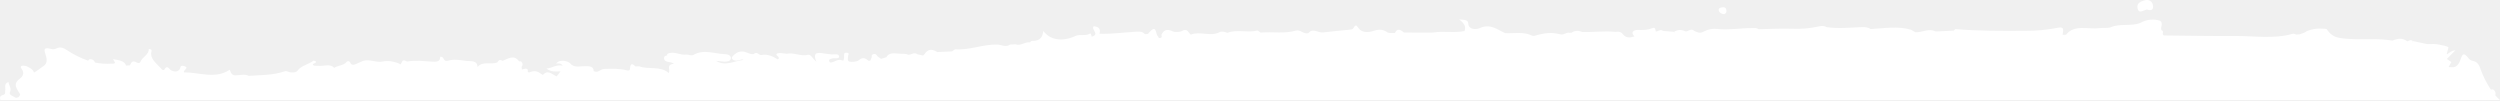
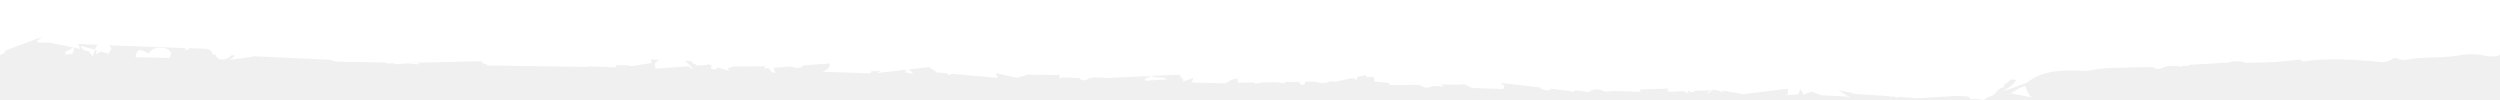
- <svg xmlns="http://www.w3.org/2000/svg" id="Capa_1" data-name="Capa 1" viewBox="0 0 1998.05 80">
-   <path d="M1716.88,7.61c2.44.69,5.79,1.23,5-3.37-.49-3.27-3.44-4.94-6.61-4-3,.85-6.58,2.23-5.75,6.17C1710.42,11.3,1713.71,8.47,1716.88,7.61Z" transform="translate(-1.2 0)" style="fill:#fff;fill-rule:evenodd" />
-   <path d="M1379,11.34a2.41,2.41,0,0,0,2-2.75l0-.13c-.22-2.35-1.52-2.88-3.46-2.59-1.51.25-3.22.73-2.62,2.62C1375.28,10.13,1376.82,11,1379,11.34Z" transform="translate(-1.2 0)" style="fill:#fff;fill-rule:evenodd" />
-   <polygon points="1649.86 27.8 1649.86 27.8 1649.86 27.8 1649.86 27.8" style="fill:#fff;fill-rule:evenodd" />
-   <polygon points="1649.86 27.8 1649.86 27.8 1649.86 27.8 1649.86 27.8" style="fill:#fff;fill-rule:evenodd" />
-   <path d="M1995.52,76.19a4.1,4.1,0,0,0-.35-3.27,4.44,4.44,0,0,0-.59-.78c-1-1-1.83-.88-2.51-.36a74.72,74.72,0,0,1-8.36-16.51c-1-2.87-2.17-5.82-6.17-6.62a5.51,5.51,0,0,1-3.53-2.24c-3.63-4.61-4.76-3.31-6,.38-1.13,3.3-2.83,7.39-7.26,6.92-.85-.08-1.71-.1-2.58-.11l2.18-4c-1.3-.8-2.35-1.72-3.59-2.47l6.87-6.93c-3.08.15-4.77,1.85-6.64,3.23.15-.17-.22-.3-.26-.46l1.11-4.21L1958,38l.13-.13c-2-1.48-4.83-1.49-7.45-2.2-3.11-.69-6.31-.49-9.56-.43l-11.6-2.44.14,1.12c-.23-.37-.46-.73-.14-1.12-1.69-1.56-3-.1-4.41.25-3.74-3.05-7.81-2.26-11.9-.59-11.13-2-22.68-.62-34-1.32-10.27-.63-14-1.34-18.57-7.91-1.25-.44-2.4-.17-3.6-.3a5,5,0,0,0-1.38-.1,27.24,27.24,0,0,0-10.85,2.06c-1.5,1.36-3.74,1.73-5.57,2.51a21.54,21.54,0,0,1-2.78.21c-.89-.21-2.2-.83-2.81-.63-14.6,4.27-30.29,1.77-45.16,1.79-19.22.13-38.6-.25-57.92-.43-2-1.09.65-3.34-1.85-4.18-1.3-2.44,1.81-5.16-1.06-7.56a19.53,19.53,0,0,0-15.9,1.74c-7.26,2.89-16.14.24-23.48,3.38-2.44,1-6,.41-8.94.75-9.07,1.19-20.42-3.14-26.86,5.22a2.82,2.82,0,0,1-1.38.13,4.44,4.44,0,0,1,.19.62c.1.13.21.25.31.37l-.24.08a3.5,3.5,0,0,0-.07-.45.76.76,0,0,1-.2-.62c-.48.07-1,0-1.38,0,0-2.43,2.22-6.82-3.54-5.69a129.26,129.26,0,0,1-26.4,2.48c-18.67.15-37.28.16-55.84-1.33a17.68,17.68,0,0,0-1.36,1.24h0l.09.65a2.92,2.92,0,0,1,.23.29l-.18,0-.05-.33c-.18-.22-.31-.44-.09-.65-4.41.24-8.87.49-13.27.64a4.57,4.57,0,0,1-1.33-.09c-5.62-2.63-10.51,1.09-16,.72l-1.71-.94a10.2,10.2,0,0,1-1.53-1c-10.85-3.17-21.52-1.15-32.44-.6-2.12-1.45-4.34-1.57-7.11-1.54-9.41.38-19,1.38-28.25,0-2.59-1.63-5.09-.7-7.63-.26A76.13,76.13,0,0,1,1435.52,23c-9.69-.25-19.21,0-29,.36-1.16-1.19-2.86-.9-4.6-.92-9.39-.1-18.67,1.74-28.21.7a18.12,18.12,0,0,0-10.67,2c-3.38,2-5.26.62-7.75-.44-2.22-2-4-.36-5.85.32-.42,0-.91.06-1.51,0a8.26,8.26,0,0,0-8.74.45l.11.9.15.17-.12,0,0-.21c-.24-.28-.42-.58-.11-.9h0c-3-.24-5.89-.43-8.89-.72-2.17-1.8-3.82.62-5.79.38-.5-1.35,0-3.72-3-2.5-3.6,1.43-7.1,1.48-11.13,1.34-3.84-.13-6.15,2-2.95,5.16-3.59,1.2-6.79,1.4-9.15-1.69a4.91,4.91,0,0,0-4.57-2.06l-1.5.13c-8.82-.93-17.54.4-26.44.09-3-1.25-6-1.27-8.63.58a7,7,0,0,0-1.51.08c-2.8-.67-4.34,1.93-7.27,1.25-7-1.75-11.87-1.43-20.87,1.17a3.44,3.44,0,0,1-1.8-.15c-6.81-3.38-14.28-1.65-21.49-2-6.41-2.74-11.83-8.07-20.88-3.83-2.14.94-8.41,1.17-8.67-3.66,0-3.37-3.2-3.08-7.34-3.49,4.23,3.11,5.7,5.9,4.31,9.31-8,1.67-16.62-.14-24.79,1.13l-1.5.12c-7.41-.08-14.82-.07-22-.06-2.76-2.18-5.47-3.82-7.3.37-2-.07-4.59.24-5.77-.38-3.64-2.56-6.83-2.85-11.4-1.29-3.78,1.33-9.14,1.54-11.74-1.95-1.78-2.32-2.27-3.8-4.26-.33-.64,1.26-2.15,1.16-3.66,1.37-6.83.65-13.72,1.29-20.61,2.12-3.81.57-8.23-3.92-11.64.52-4,1.28-6.22-3-10-2-9.25,2.73-18.93.71-28.3,1.63-.88-.52-2.16-1.81-2.65-1.65-7.66,1.95-16.34-1.19-23.79,1.83-2-.65-4.4-1.53-6.3-.58-7.12,3.91-15.74-1-23,2-2.18-1.36-2.33-5.74-7.73-2.61-.5.38-5.09.88-6.51.08-5.27-2.53-7.5-.84-9.24,2.6,0,.88.76,2.11-.82,2.58S927,29.67,926.71,29c-2.29-1.58-.7-10.87-7.87-2.09-.32.34-1.7.34-2.61.4-1.55-2-3.84-2.08-6.37-2-9.83.46-19.59,2-29.93,1.65.7-2.85.73-5.41-4.61-6-2.38,2.75,5.2,6.38-1.61,8.35-.27-1-.62-3.08-1.42-2.49-3.51,2.27-7.59.27-11.5,1.9-10.78,5-20.59,3.18-25.7-4-.74,4.09-1.67,8.18-9.37,8-.49,0-.87.77-1.31,1.11-4.25-.55-7.15,3.11-11.61,1.58-1.51.08-2.9.17-4.35.2-3.27,2.46-6.87.12-10.23,0-11.5-.27-21.78,4.55-33.44,3.79-.78.06-1.79,1.13-2.71,1.67-3,.16-5.85.28-8.86.4l-2.9.16c-4.41-2.89-7.69-2.26-10.11,1.51a6.18,6.18,0,0,1-1.31,1.24c-1.43-.27-3-.6-4.48-1-2.7-2.09-4.84.58-7.3.36-1.77-.86-4.19-.76-5.69-.77-4.15-.1-9.58-1.66-11.78,2.73-1.4.39-2.8.88-4.26,1.35-.94-.69-1.83-1.21-2.65-1.86-1-.87-1.11-2.52-3.54-1.89-1.71.42-1.15,1.68-1.37,2.74-.32.83-.71,1.61-1.1,2.44l-1.39.08c-2.57-2.21-4.71-3.17-7.94-.32-1.36,1.06-5.23,1.54-7.38,1-1.85-.51-1-2.92-1-4.51.15-1,1.35-2.38-.93-2.55-2.58-.36-2.27,1.2-2.26,2.48s-.14,4.07-1,3.77c-4.51-2-6.69,1.76-10.23,1.55-1.62-2-.63-2.81,2.16-3.38,1.94-.24,5.4.63,5.06-1.64s-3.68-1.36-6.09-1.49a41.71,41.71,0,0,0-4.2-.5c-5-.62-11.76-2.85-7.81,6.49-3.39-3.08-4.48-6.17-6.79-5.64-6,1.43-11.31-2.12-17-.85-2.34-.17-5.15-.89-7-.43-4,1.28,3.26,3.08-.17,4.91-3.72-2.3-7.85-4.52-13.25-3.47-2,0-3.44-3.26-6-.7-3.5.28-5.83-2.19-9.5-2.14-3.74.22-5.43,2-7.3,3.86-.57.78-1,1.6,0,2.48,2.17,1.66,4.43.77,6.86.19a1.88,1.88,0,0,1,1.8.24c-7.19.64-14.4,5.47-21.88.7,2,.2,4.26.5,6.48.67,2.64.09,5.07-.45,5.33-2.56.26-2.34-2.06-3.3-4.64-3.44-8.48-.25-17-4.18-25.19.58-1.84,1-3.9-.4-5.65-.24-5.15.8-10.25-3.32-15.4-.45l.08,1.07c-2.12.28-2.75,1.18-2.56,2.65.48,3.29,5,2.08,7.93,4-6.54.88-2.69,4.46-4.12,7.51-6.71-6-16.29-2.56-23.78-5.43-.9,0-1.87.07-2.95.12-1.69-1.74-3.51-3-4.17.34-.29,1.36.42,3.6-2.63,2.78-6.08-1.58-12-1.26-18.08-1.12-3.32.06-4.71,3.6-8.43,1.74-.05-3.8-3.23-4.09-7.51-3.93-3.86,0-8.25,1.57-11.6-2.53-.92-1.09-7.58-3.67-11,.42,1.87-.12,3.93-.57,5.3,1.73-5.27-1.16-8.26,1.88-12.91,2.29,3.63,2.92,7.44,2.34,11.24,2.21-1,1.34-2.08,2.63-3.09,4-3.8-1.5-7-5.73-11.1-1.09-4.88-3.49-6.19-3.76-11.07-2L423,57.5c.6-3.52-2-2.73-4.69-1.93-.1-.76-.19-1.47-.23-2.14,1.14-1.51,1-3-.5-4.44a14.09,14.09,0,0,1-1.45.08c-4.26-5.81-8.84-2.12-13.24-.41-2.77-1.74-3.31.1-4.32,1.26-4.88,2-11.69-1.38-15.72,3.65-.1-5.62-5.74-4.53-9-4.87-4.8-.7-10.06-1.68-15-.08-3.75.71-2.17-3.4-5.78-3.35-.34,2.87-.52,4.41-6.76,4s-13.27-1.3-19.75-.07c-4.72-2.87-3.67,1.47-5.5,2.29a4,4,0,0,0-1.59-1c-4.05-1.47-8.06-2.27-12.67-1.28-5.15,1.05-10.33-2.31-15.64-.46-1.89.77-3.67,1.55-5.57,2.46s-3.64.8-4.41-1a1.72,1.72,0,0,0-2.05-1.3,1.64,1.64,0,0,0-.94.58c-2.21,2.93-7,2.72-9.86,4.74-3.31-3.57-7.91-1.29-11.93-1.61-1.68-.15-4,.21-4.8-.52-1.87-1.53,3.18-1.26,2-3.12-.54-.11-1.61-.67-1.85-.51-3.84,3-9.84,4-12.5,7.71-1.64,2.15-3.85,1.68-6.14,1.64-1.49-.27-2.65-1.46-4.67-.74-8.9,3.06-18.83,2.89-28.36,3.53-3.91-1.86-7.89-.1-11.85-.46-2.68-.85-2.6-3.1-3.46-4.41-11.47,7.74-24.4,2-36.5,2.09-1-1.81,4.64-3.56.17-5-3.81-1.24-2.71,1.8-4,3-1.93,1.79-4.45,1.66-7,0-1.18-.84-2.63-4.16-4.75-.38-.45.91-1.76.6-2.34-.22-3.59-4.25-9.37-7.91-8.2-13.71.22-1,.86-2.14-2.08-2.37.45,4.31-5.17,6.46-6.56,10.12-.52,1.18-1.5,1.5-2.86.75-4.42-2.55-4.42.73-5.79,2.23l-2.9.12c-1.31-3.9-5.87-4.24-10.36-5.1.19,1.47,4.08,3.9-1.57,3.62a48.68,48.68,0,0,1-12.89-.92,4,4,0,0,0-2.25-2.39,3.81,3.81,0,0,0-.93-.27c-1.41-.17-2,.4-2.22,1.23A74.8,74.8,0,0,1,55.06,40.3c-2.53-1.68-5.24-3.33-8.91-1.55a5.49,5.49,0,0,1-4.17.34c-5.67-1.48-5.79.24-4.53,3.91,1.08,3.32,2.2,7.6-1.61,9.9-2.4,1.47-4.4,3.48-7.47,5.1-.8-2.73-3.54-3.84-5.73-5-3.27-1.08-6.24-.57-4.16,2,2.53,3.45.93,6.13-1.48,7.91-6.06,4.44-2.1,8.29.29,12.4-.23,1.5-1,2.71-3.41,2.89C12,76.76,8,76.14,9.16,73.61c1.49-3-.9-5.38-1.16-8.09-4.09,1.58-2.08,4.39-2.65,6.85C5,73.51,6.1,75.1,3.66,75.9.69,76.68,1,78.4,1.57,80H1999.25A49.45,49.45,0,0,1,1995.52,76.19Z" transform="translate(-1.2 0)" style="fill:#fff;fill-rule:evenodd" />
+ <svg xmlns="http://www.w3.org/2000/svg" id="Group_200" data-name="Group 200" width="2000" height="80" viewBox="0 0 2000 80">
+   <path id="Path_490" data-name="Path 490" d="M1620.257,68.922c-4.493.788-7.911,3.76-11.762,5.691l17,3.355C1622.222,75.6,1621.657,72.151,1620.257,68.922Z" fill="#fff" fill-rule="evenodd" />
+   <path id="Path_491" data-name="Path 491" d="M134.513,39.632c-3.8-2.467-11.333-2.167-14.116,1.426-1.65,2.114-1.651,2.01-3.971.572-4.958-3.081-7.347-1.482-8.011,4.18l27.54.5C136.867,43.791,137.258,41.483,134.513,39.632Z" fill="#fff" fill-rule="evenodd" />
+   <path id="Path_492" data-name="Path 492" d="M70.141,40.827c1.573.191,2.438,2.484,3.924,4.141A31.066,31.066,0,0,0,76.1,39.813L64.648,36.706C65.408,39,66.683,40.555,70.141,40.827Z" fill="#fff" fill-rule="evenodd" />
+   <path id="Path_493" data-name="Path 493" d="M1369.034,72.372h0c-1.46.437-2.919.978-3.634,2.452,2.189-.759,3.743-2.139,5.623-2.476l-1.989.024Z" fill="#fff" fill-rule="evenodd" />
+   <path id="Path_494" data-name="Path 494" d="M1371.127,72.242l1.779-.021A5.072,5.072,0,0,0,1371.127,72.242Z" fill="#fff" fill-rule="evenodd" />
+   <path id="Path_495" data-name="Path 495" d="M1480.91,77.618a20.624,20.624,0,0,0,2.724.177Z" fill="#fff" fill-rule="evenodd" />
+   <path id="Path_496" data-name="Path 496" d="M929.216,63.545l3.25.38C931.418,63.833,930.264,63.637,929.216,63.545Z" fill="#fff" fill-rule="evenodd" />
+   <path id="Path_497" data-name="Path 497" d="M1428.966,76.256l-1.255.12A4.356,4.356,0,0,0,1428.966,76.256Z" fill="#fff" fill-rule="evenodd" />
+   <path id="Path_498" data-name="Path 498" d="M1380.051,74.333l-.946-.3C1379.421,74.236,1379.738,74.442,1380.051,74.333Z" fill="#fff" fill-rule="evenodd" />
+   <path id="Path_499" data-name="Path 499" d="M1373.22,72.217h0l-.209,0Z" fill="#fff" fill-rule="evenodd" />
+   <path id="Path_500" data-name="Path 500" d="M1535.152,78.534h0Z" fill="#fff" fill-rule="evenodd" />
+   <path id="Path_501" data-name="Path 501" d="M1591.253,77.334c6.064-.7,5.572-6.768,11.741-7.47.625-.217.419,0,.1-.63-.534-.831.2-.944.3-1.469l4.981-3.724,1.04-.536,3.879.476c-.1.211-.414.319-.621.531-2.254,4.11-6.735,5.84-10.261,8.6l19.075-6.93c13.79-11.16,31.183-10.008,48.882-9.489a85.406,85.406,0,0,1,18.608-2.318q16.8-.518,33.284-.716a7,7,0,0,0,7.755.639c4.788-2.256,10.029-1.8,15.379-.918.914-2.314,4.72.78,6.053-1.539,1.884-.023,3.872-.151,5.964-.281,8.788-.525,17.367-1.047,26.155-1.572,3.33-1.611,7.006-.713,10.67-.652,1.8,1.444,4.092.683,6.187.762a297.014,297.014,0,0,0,39.753-2.468c1.7,2.178,3.786,1.42,6.5.968,16.622-1.98,33.489-1.032,50.256.231,6.182.449,12.068,2.367,17.147-1.882.62-.635,2.82-.557,3.662-.149,5.053,2.243,9.85.719,14.76-.178l4.5-.263c10.253-.647,20.516-.352,30.337-2.041a51.189,51.189,0,0,1,20.732.273c3.571.9,6.915.44,10.473.292l1.462-1.5V0H0V43.754l.137.012C2.545,43.737,4.5,41.305,4.189,41.2c-.212-.207.1-.524-.009-.733L33.364,29.65c-.816,1.79-5.1,2.47-3.509,4.23l10.684.4,17.842,3.658C56.823,39,55.792,40.268,53.6,40.713c-1.67.439-1.548,1.9-1.117,2.945l5.227-.692C58.32,41.6,59.77,40.22,58.8,38.033l5.563,1.189a4.915,4.915,0,0,1-.97-2.292c-.112-.626-.851-1.141-1.382-1.763l16.13.643A10.579,10.579,0,0,0,76.8,37.5a9.59,9.59,0,0,0-.913,2.419l1.575.4c-.3,1.051-.6,2-.8,3.046l3.848-2.14,6.407,1.7c.937-.43.3-1.155.712-1.684l.211.1-.109-.313c.515-.739,1.764-1.382,1.119-2.736a7,7,0,0,0-1.805-2.072l62.111,2.287a3.116,3.116,0,0,0-1.764,1.278l4.186-.156c.1-.524-.639-.83-1.27-1.136l15.082.551c3.148.59,4.114,2.568,4.871,4.548l1.99.08c.861,1.979,1.931,3.851,5.6,3.911a9.041,9.041,0,0,0,7.183-3.332l2.933.069a16.258,16.258,0,0,1-4.041,3.5l16.725-2.191a6.284,6.284,0,0,1,1.981-.652l54.156,2.487a17.3,17.3,0,0,1,.588-3.357h.105a11.983,11.983,0,0,1-.693,3.358l7.333.331c1.473.61,3.048,1.01,4.52,1.515l39.582.675.846.722,5.548-.067a6.4,6.4,0,0,0,3.151.8c4.913-.583,9.513-1.162,14.342-.069,1.363.193,2.619.178,3.447-.669l.311-.213-8.9-.207,57.67-1.324a7.133,7.133,0,0,0,1.271,1.241c.748,1.247,4.194.473,3.691,2.154L431.9,53l1.048.092-.315-.1,38.325.585c-.107-.208-.005-.419-.006-.524l22.31.883c-.01-.838-.537-1.145-.651-1.877l9.844.2c.84.2,1.89.5,2.73.7l16.092-2.6c-.855-1.455-.234-1.986-.034-2.826l6.39.342c-3.333,1.4-4.983,3.515-2.951,7.05l24.372-1.76,1.052.406-.53-.517,1.15-.119c1.274,1.451,2.858,2.583,4,1.627l-3.161-1.741,2.092-.13a4.164,4.164,0,0,1-2.844-1.432,13.372,13.372,0,0,0-2.858-2.583l4.608.154c1.065,1.453,3.171,2.475,5.069,3.6l7.846-.513c.206-.317.624-.322.936-.535l3.468,1.11a3.72,3.72,0,0,0-1.139,1.061c-.3,1.26.966,1.977,2.642,2.062,1.465-.123,2.712-.871,2.387-1.809l-.211-.1,10.088,3.124a6.545,6.545,0,0,1-1.6-2.18L588.1,52.69c.42.1.835-.22,1.254-.225-.625.322-1.567.333-1.98.757l25.647-.205a2.375,2.375,0,0,0-1.758,1.8l3.975-.257c1.067,1.662,1.2,3.65,5.175,3.707a6.236,6.236,0,0,1-1.2-4.069l13.284-1c3.36.8,7.775,2.314,9.938-.643l.207-.212L657.7,51.222a5.552,5.552,0,0,0,3.452-.251l2.824-.244c0,.21-.207.212-.2.422.142,3.139-2.351,4.739-5.369,6.241l38.124,1.32c.306-.736-.011-.942.086-1.571l8.057-.412a12.628,12.628,0,0,0-2.807,1.709l17.982-2.1.732-.114,4.913-.582c-.939.22-1.03,1.373-1.124,2.212l5.983,1.289a5.63,5.63,0,0,0-4.126-3.51l16.832-1.983,6.224,3.9-.416.215.838.094.529.413.939-.221,5.87.557c.422.309,1.049.2,1.474.715.747,1.143,1.69,1.236,2.091-.234l.1-.106,37.52,3.316c-.435-1.356-1.08-2.709-1.511-3.751v-.1l16.9,3.879c.313-.109.624-.322.937-.43l9.913-2.737.1-.106c-.1.315-.413.424-.409.738l21.674.261c.942-.011.939-.325,1.565-.437l.343,2.4.113.626a6.292,6.292,0,0,0,1.981-.652l13.824.357c.32.52.116.941,1.168,1.347,3.262,1.426,4.815-.058,6.685-1.232l2.723.072c-.11-.418-.53-.518-.951-.722L884.6,62.2l-.207.212,36.1-1.587c-1.342,1.586-6.992,1.864-3.723,3.814l11.82-.876.209,0h-.1l5.334-.378c-3.8-2.467-9.219-.517-13.223-2.668l22.811-1.008a9.9,9.9,0,0,0,1.813,2.805c1.061,1.139,1.7,1.864.454,2.926l8.757-3.142a15.487,15.487,0,0,1-1.317,3.681l25.868.734a11.994,11.994,0,0,0,5.412-2.682l5.741-1.431a4.661,4.661,0,0,0,.148,3.558L1003.577,66a3.769,3.769,0,0,0,.746,1.038l4.178-.783-.108-.313,14.131-.17.318.31,5.346.564c-.421-.2-.532-.727-.85-1.037l11.724-.141c1.164,1.032,1.086,3.232,4,2.15,1.354-.645.926-1.372.6-2.206l8.479-.1c1.783.292,3.259,1.112,5.563,1.189,3.244-.144,4.81-.477,5.847-1.327l4.082-.049c-.1.21,0,.314-.1.524l14.3-3.313a22.768,22.768,0,0,0,3.682,1.526,3.378,3.378,0,0,1,.6-2.415l6.16-1.436a2.482,2.482,0,0,0,3.056,1.639l.105,0c5.222-1.005,3.789,1.734,4.02,3.511l12.056,1.321c-.2.421-.095.838-.4,1.47l18.949-.019v-.105l6.181.345c3.065,2.371,6.208,2.542,10.372.607l8.591.525a7.412,7.412,0,0,0-3.265-1.636h17.275c.417-.11.621-.531.933-.744.214.416.219.835.951.721l.416-.214,5.9,2.86.422.2c.418,0,.522-.111.836-.114l19.377.708a20.583,20.583,0,0,0,4.4.156c1.547-1.9,1.317-3.575-2.041-4.267.523-.007.832-.429,1.354-.54l29.776,3.514a10.045,10.045,0,0,0,6.414,2.331c1.992.185,2.507-.449,2.707-1.289l14.363,1.711c1.68.4,3.891,1.419,4.92-.059l.623-.427,7.025.858a4.168,4.168,0,0,0,4.4.051l.205-.421a11.48,11.48,0,0,1,9.1-.424c3.688,1.945,7.331.226,11,.5l20.634.8c-3.178-3.1,1.134-1.48,2.173-2.12l19.571-.551a5.932,5.932,0,0,0-.7,2.312l6.074.136.521-.215,5.86-.176-.318-.31.211.1.212.207.314,0,4,1.732a1.927,1.927,0,0,0-.86-1.874l2.3-.028c.005.419-.2,1.049.327,1.043,2.3-.133,3.132-.666,3.44-1.193l13.082-.368c.731-.218,1.145-.537,1.876-.755l2.207.706h.1l.42.1,5.463,1.61c-.528-.413-1.062-1.244-1.592-1.761l.21,0,.524.1.108.208,17.206,3.038c.409-.843,1.25-.539,1.981-.652L1430.473,71l-.1.211c-.293,1.678.577,4.39-1.512,4.834l9.731-.537c.505-1.471,1.536-2.845,1.309-4.308,1.377,1.345,2.546,2.8,2.567,4.576l6.775-2.49,8.1,2.939,11.314.6a5.134,5.134,0,0,0,1.258.089l-.525-.1,11.419.6c-4.3-.681-6.639-3.584-10.534-5.317l12.8,2.568-.624.321,28.709,1.957,1.786.5a1.5,1.5,0,0,1,1.148-.328l1.152.091c1.472.506,2.95,1.535,3.982.266l11.421.8c.42.1.528.308.947.408l3.035-.142.419,0h0L1565.7,76.7l8.8.522.633.411,1.061,1.139.008.628c3.762-.569,7.33.121,11,.6l2.282-1.7C1590.11,77.976,1590.522,77.447,1591.253,77.334Z" fill="#fff" fill-rule="evenodd" />
</svg>
